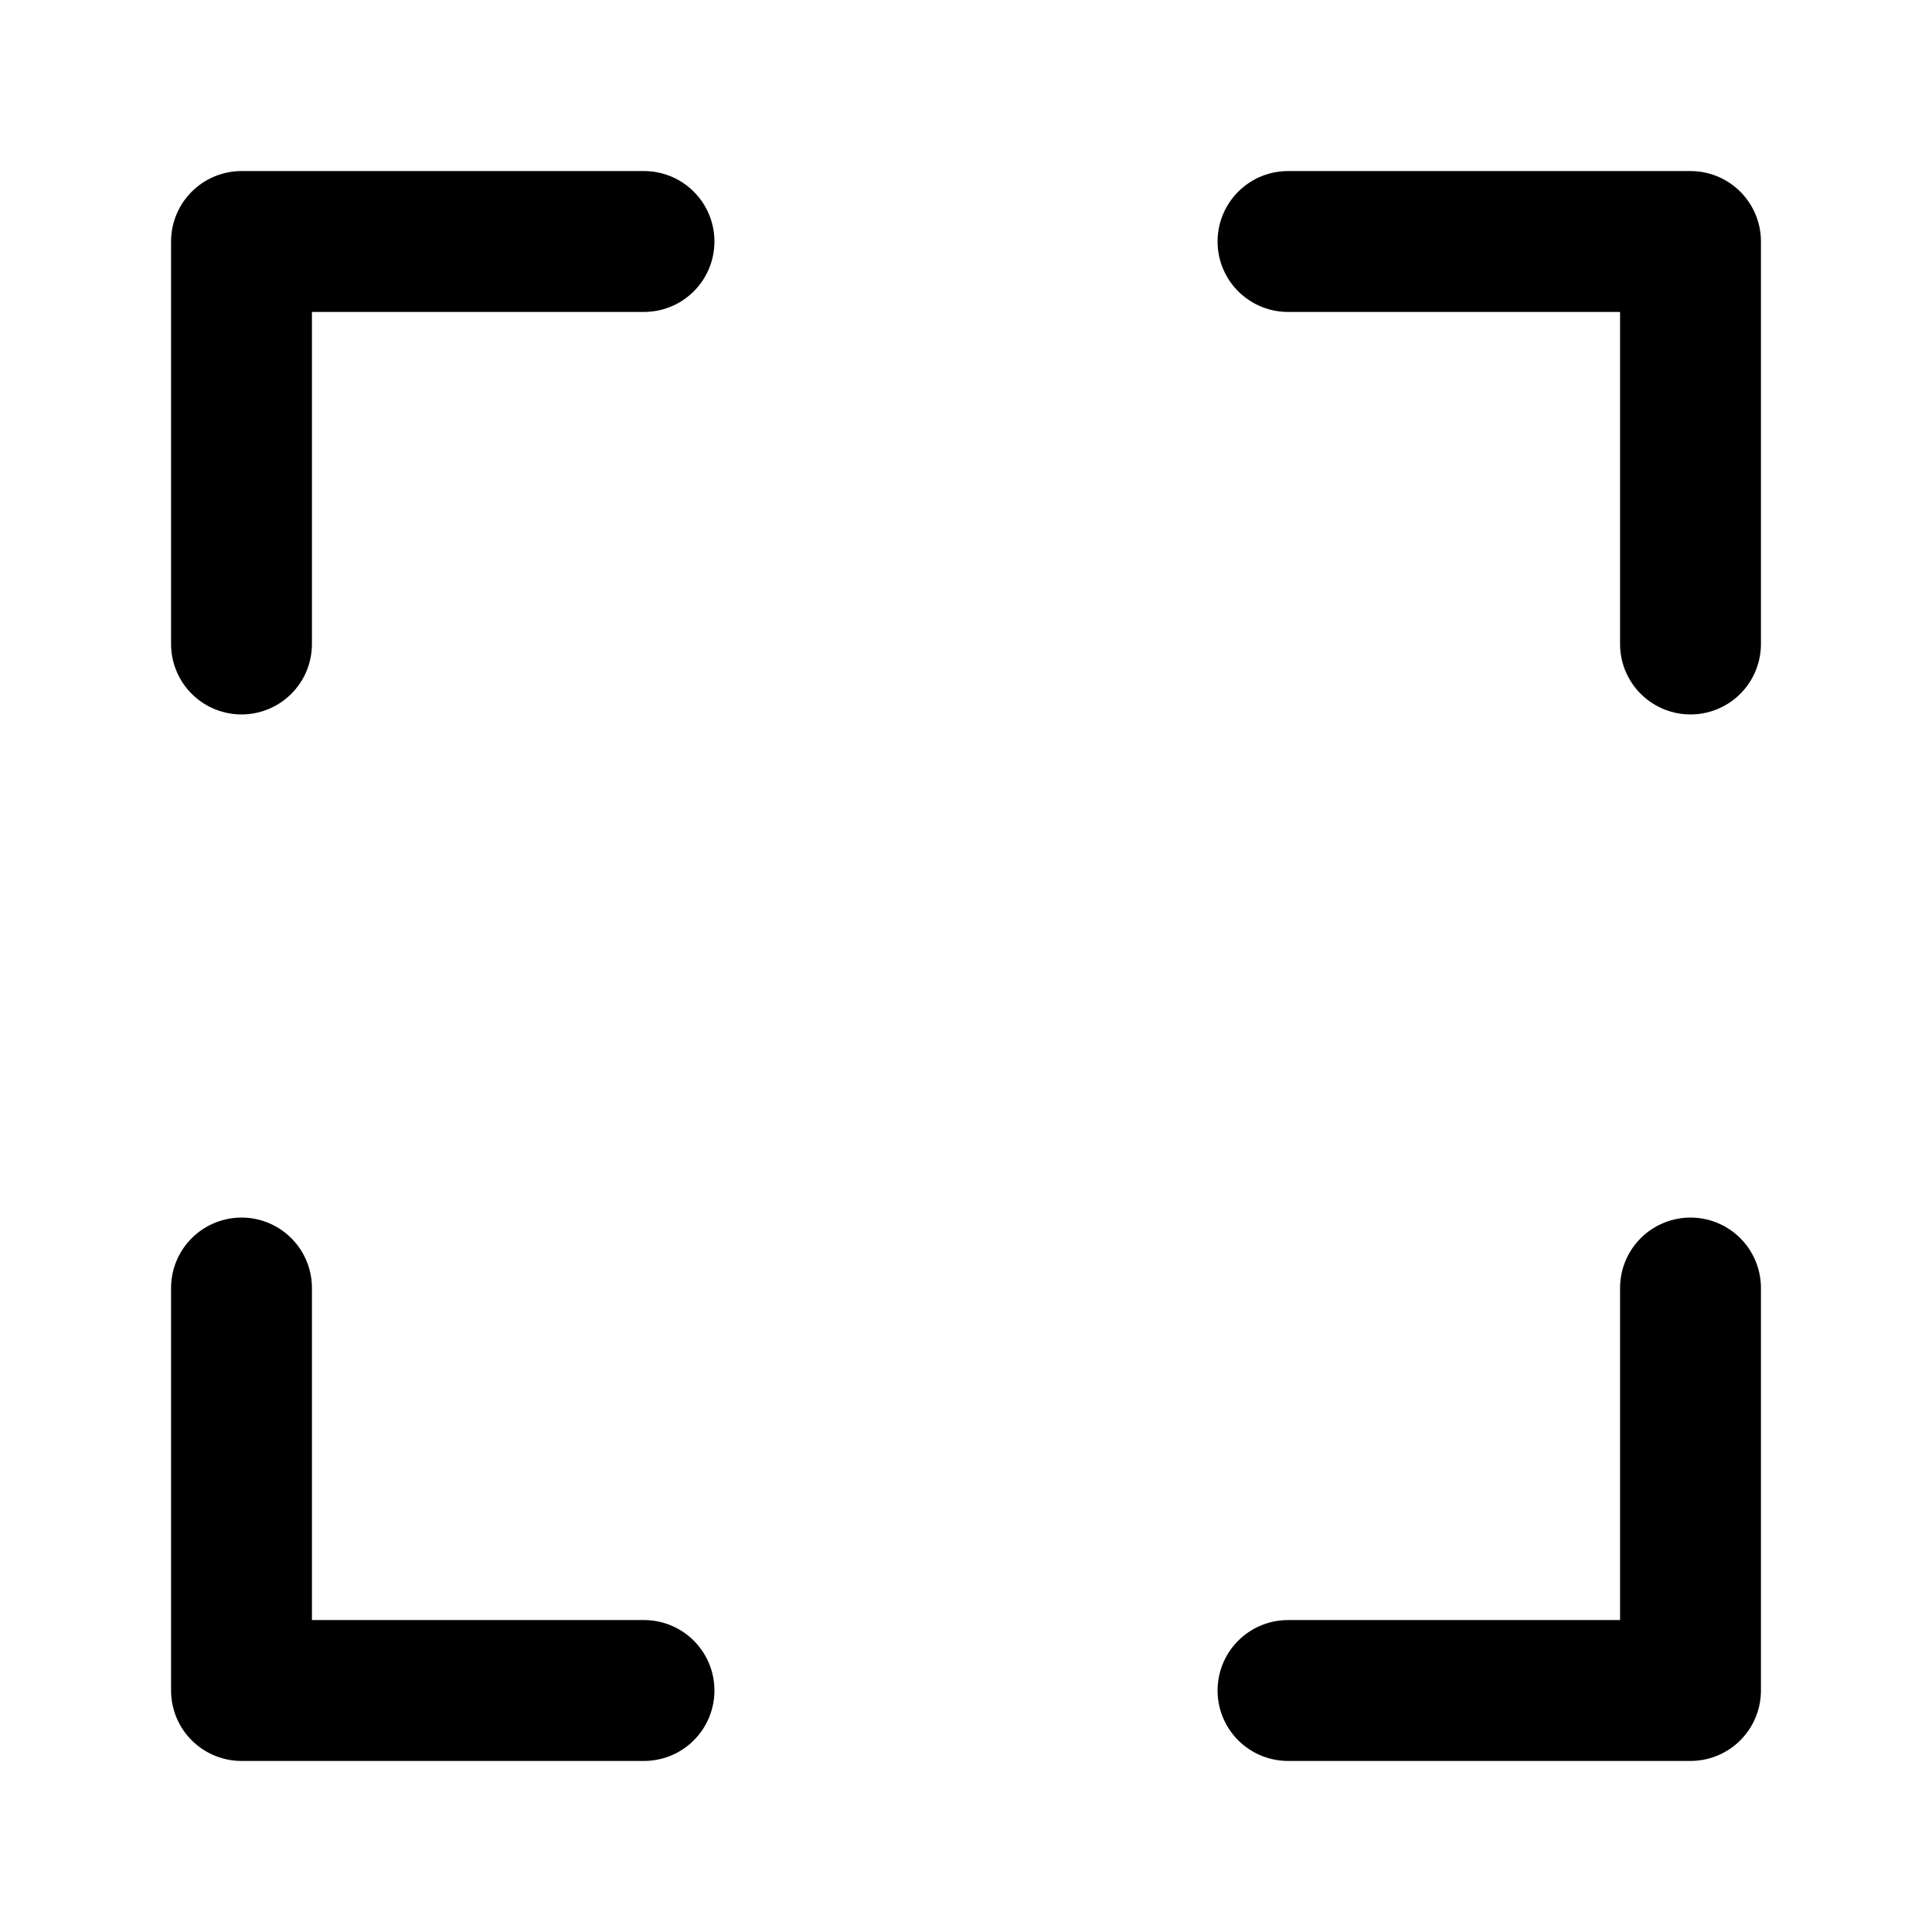
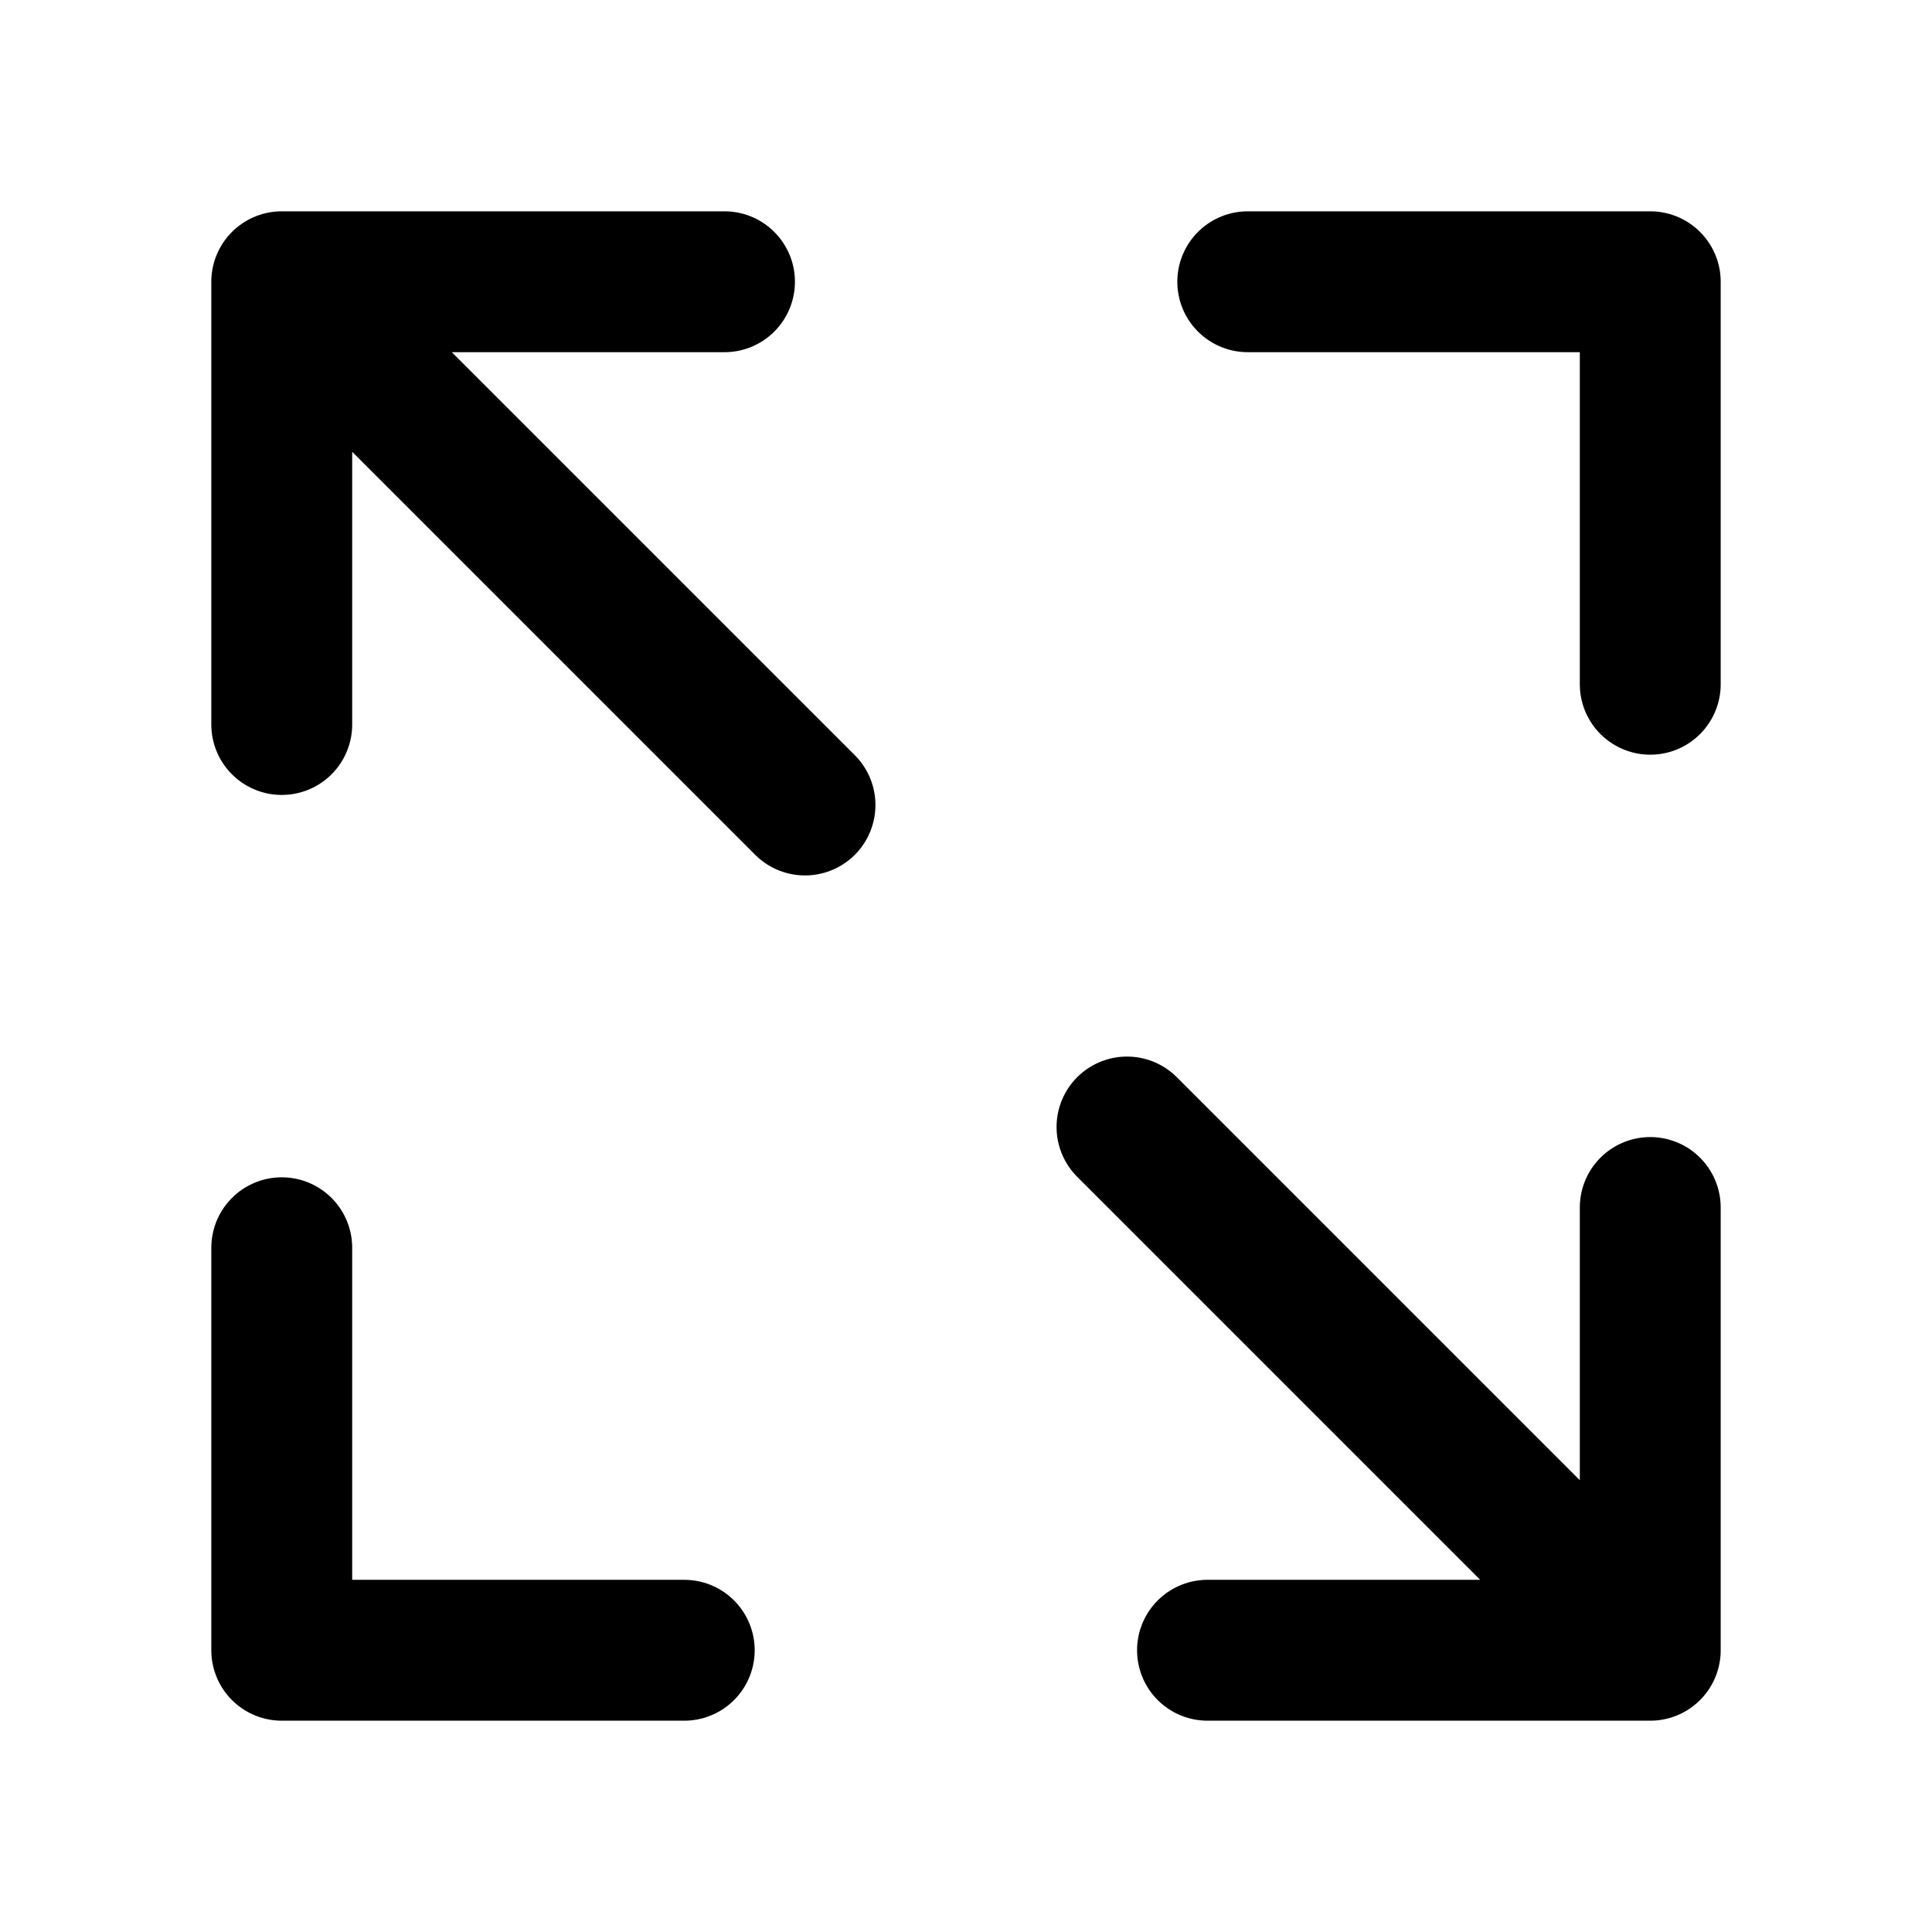
<svg xmlns="http://www.w3.org/2000/svg" viewBox="0 0 24 24" fill="none" stroke="#000" stroke-width="1.75" stroke-linecap="round" stroke-linejoin="round">
-   <path d="M8 3H3v5M16 3h5v5M3 16v5h5M16 21h5v-5" />
+   <path d="M9 3.5H3.5V9m0-5.5L10 10M15 20.5h5.5V15m0 5.5L14 14" />
+   <path d="M15.5 3.5h5v5M3.5 15.5v5h5" />
</svg>
